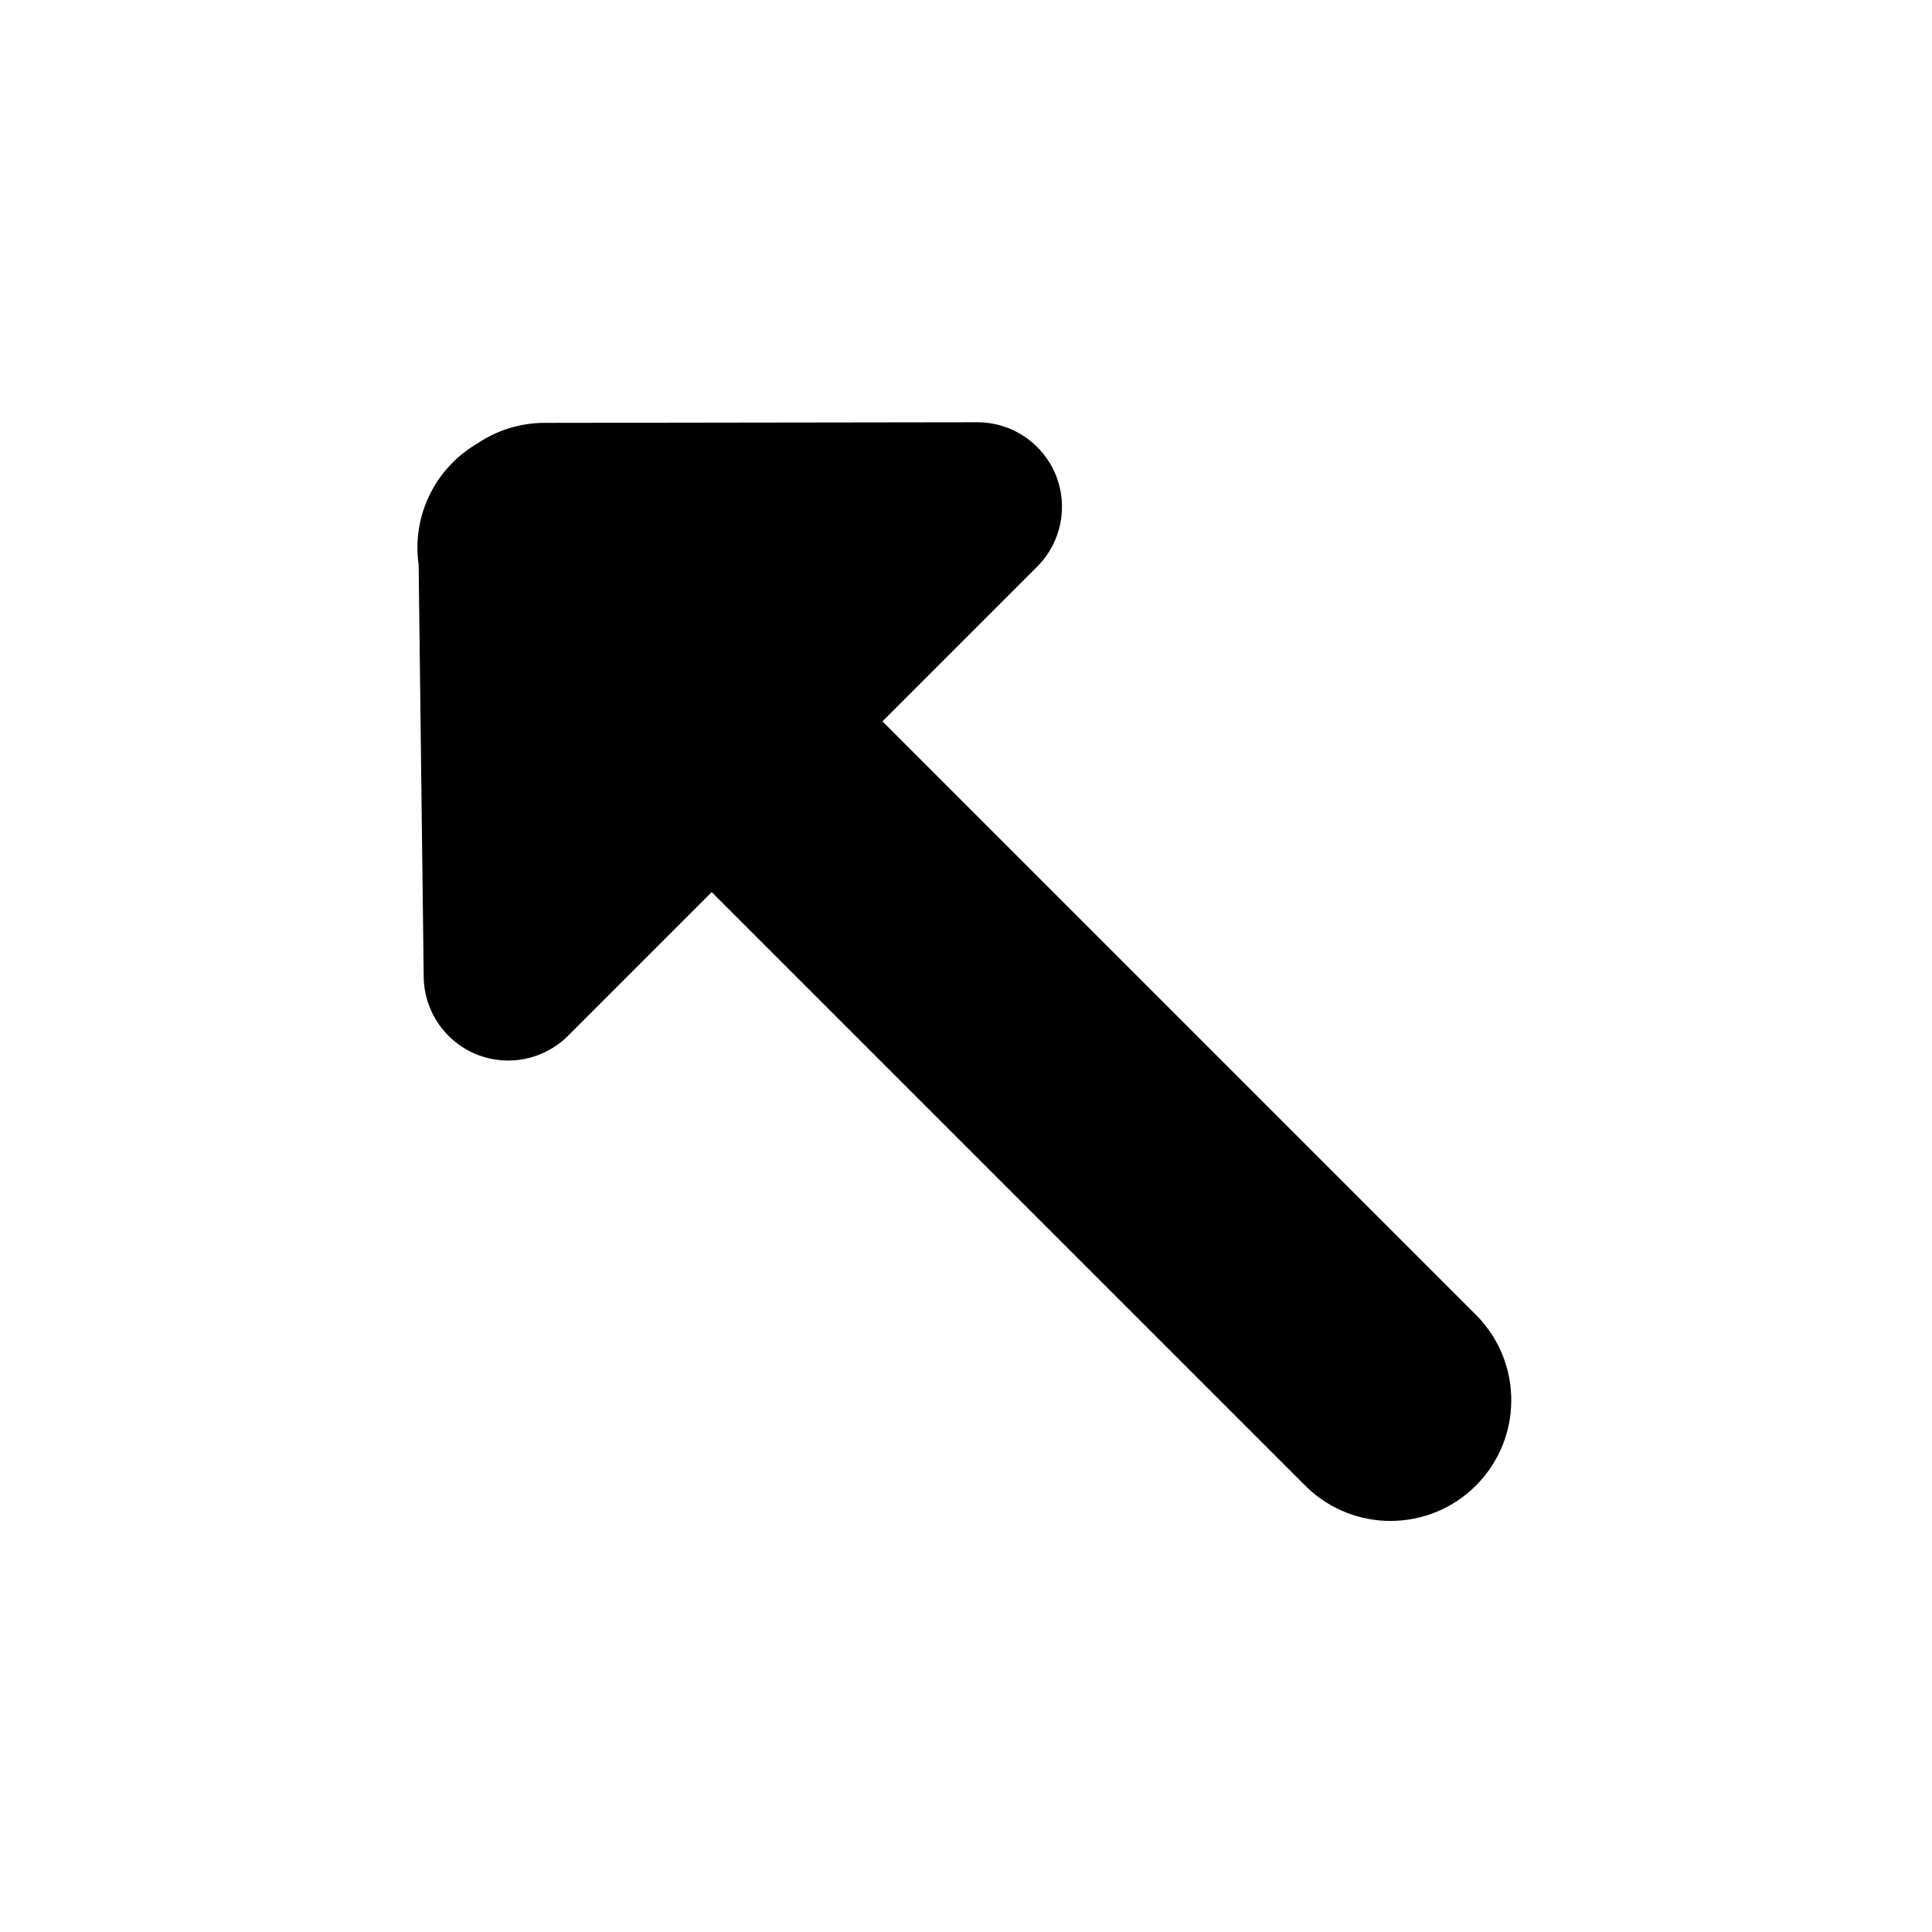
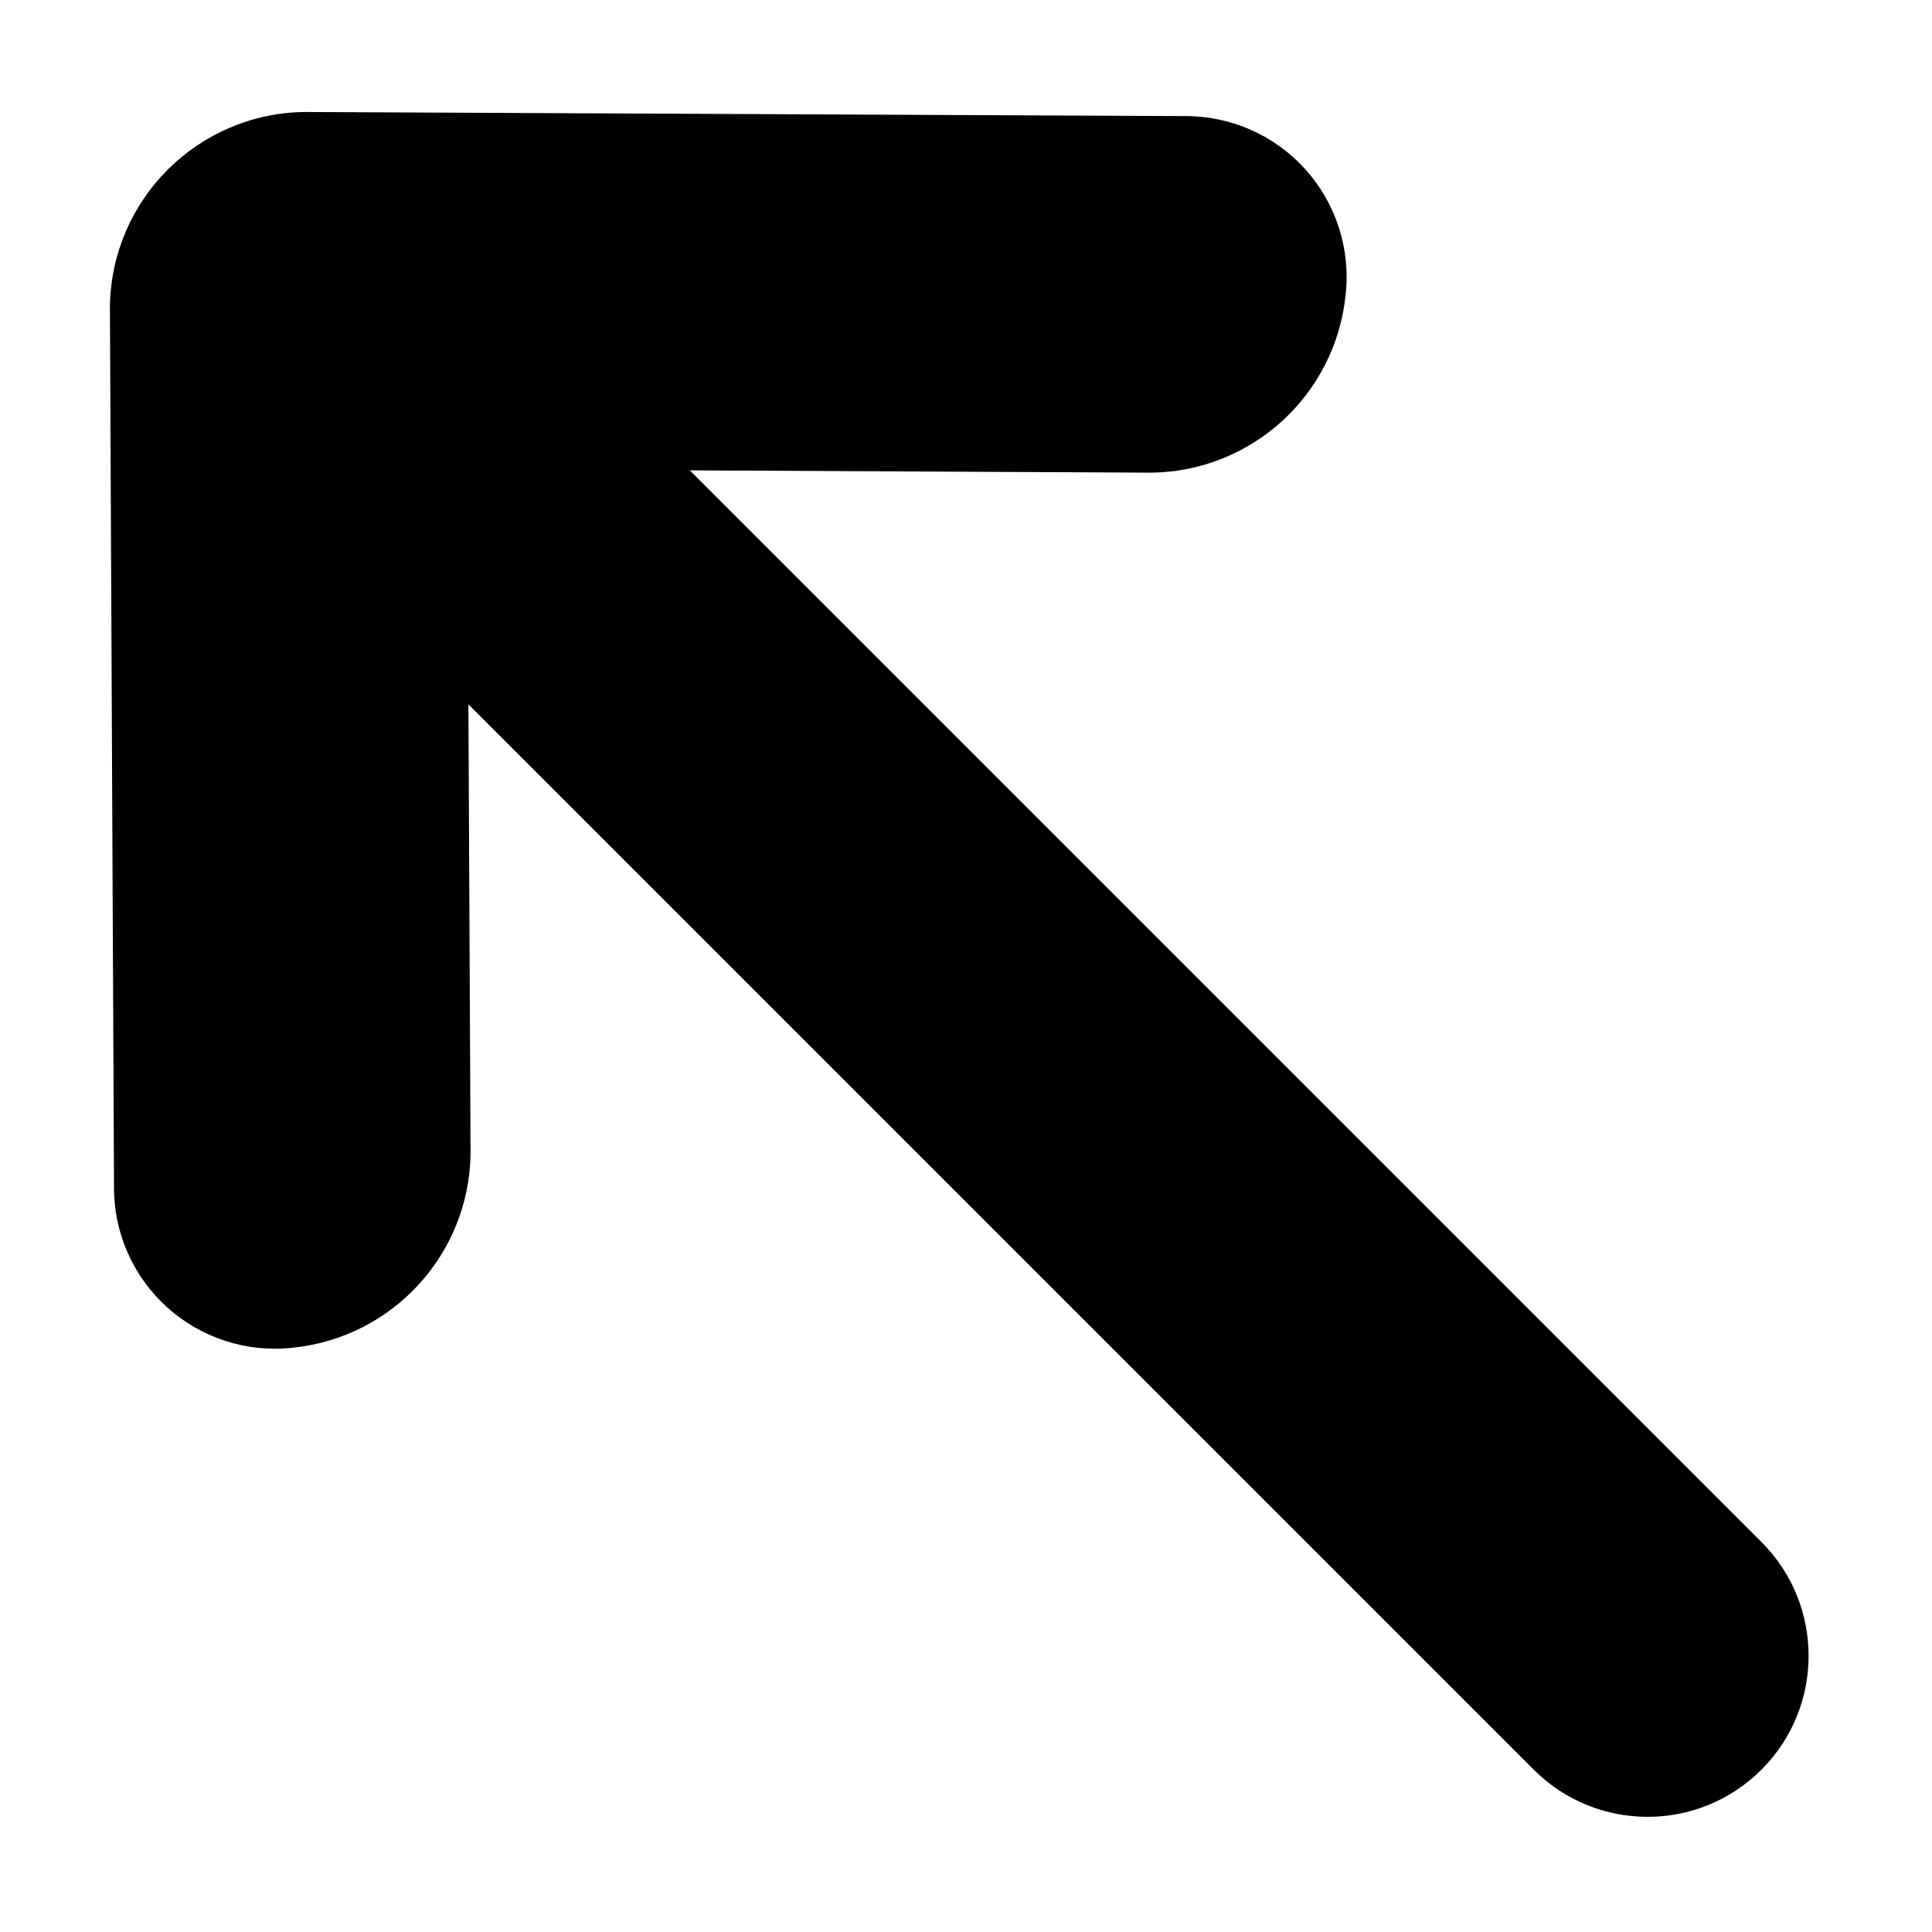
- <svg xmlns="http://www.w3.org/2000/svg" viewBox="0 0 16 16">
-   <g id="small-arrow-up-left">
-     <path id="base-1" d="M7.308 5.974l4.927 4.927a1 1 0 0 1-1.414 1.414L5.894 7.388l-1.19 1.19a.7.7 0 0 1-1.195-.486l-.042-3.415a.998.998 0 0 1 .483-1.002.995.995 0 0 1 .562-.173l3.582-.005a.7.7 0 0 1 .496 1.195L7.308 5.974z" />
+ <svg xmlns="http://www.w3.org/2000/svg" viewBox="0 0 12 12">
+   <g id="small-arrow-up-left" transform="translate(-2 -2)">
+     <path id="base-1" d="M9.854 2.347L13.7 6.229a.999.999 0 0 1-.078 1.496 1.228 1.228 0 0 1-1.63-.072L9.973 5.614v9.413a1 1 0 1 1-2 0V5.669L6.008 7.653a1.228 1.228 0 0 1-1.63.072.999.999 0 0 1-.078-1.496l3.846-3.882a1.225 1.225 0 0 1 1.708 0z" transform="rotate(-45 7.293 9.72)" />
  </g>
</svg>
